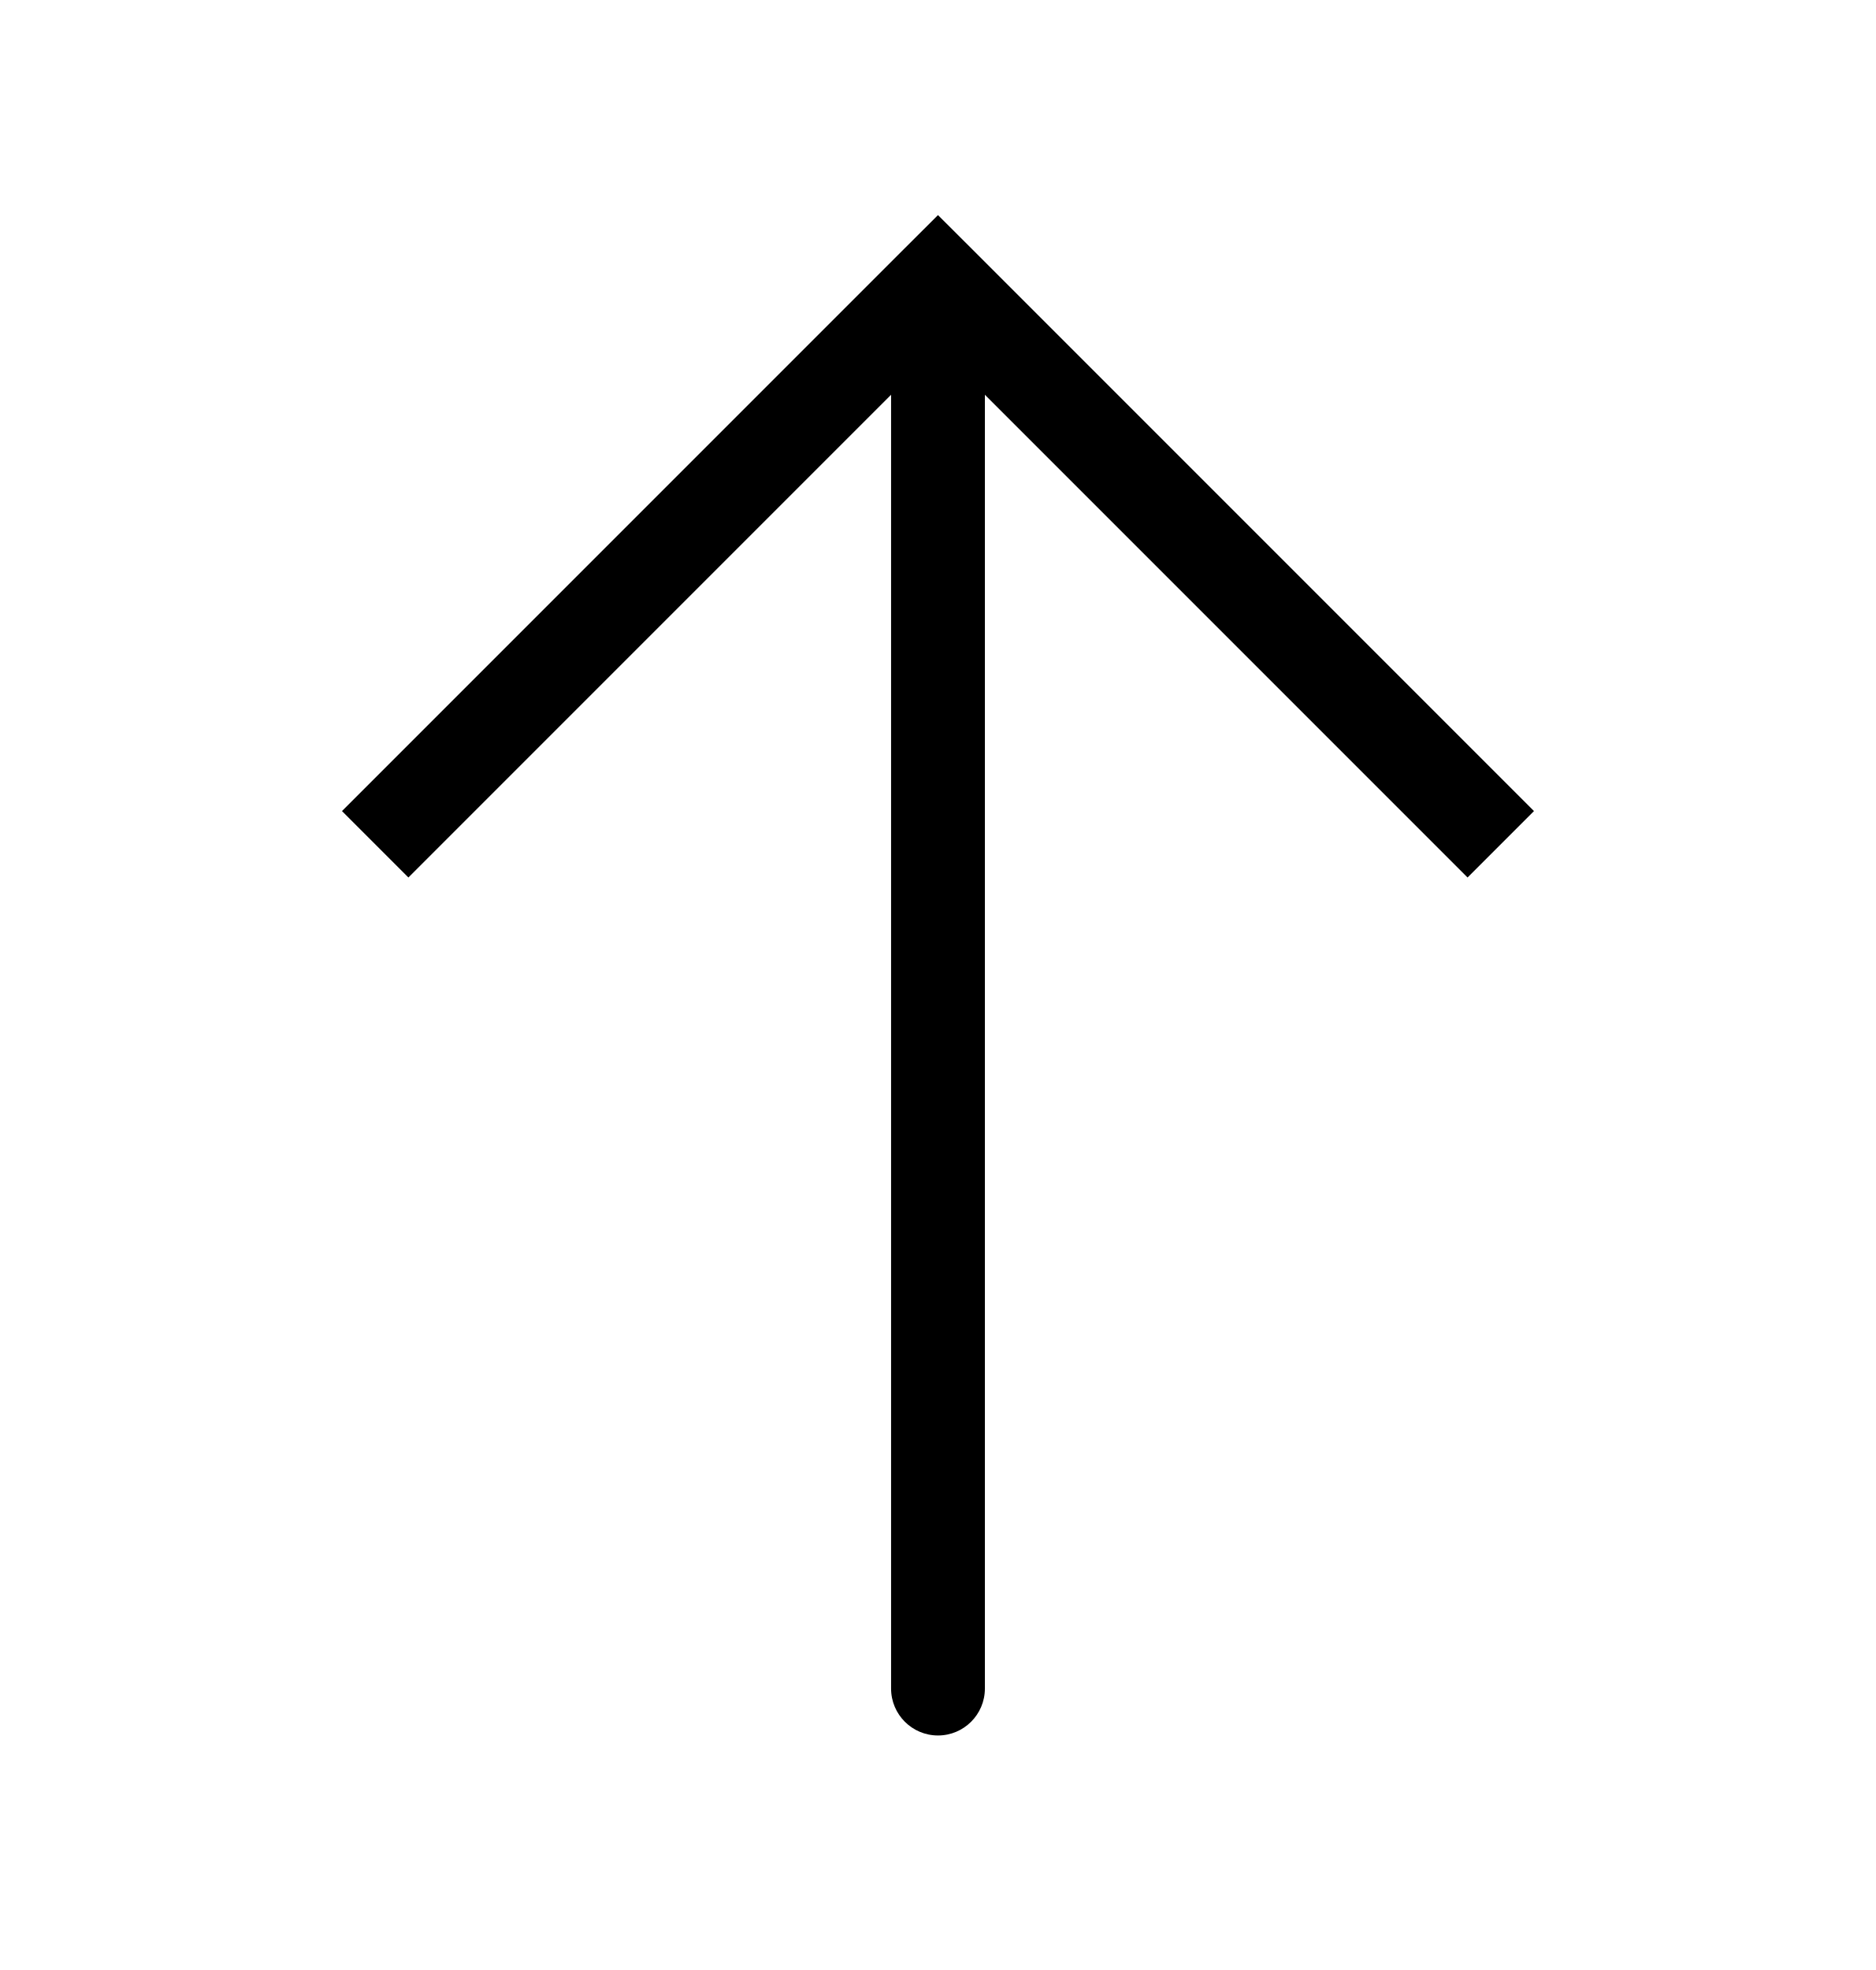
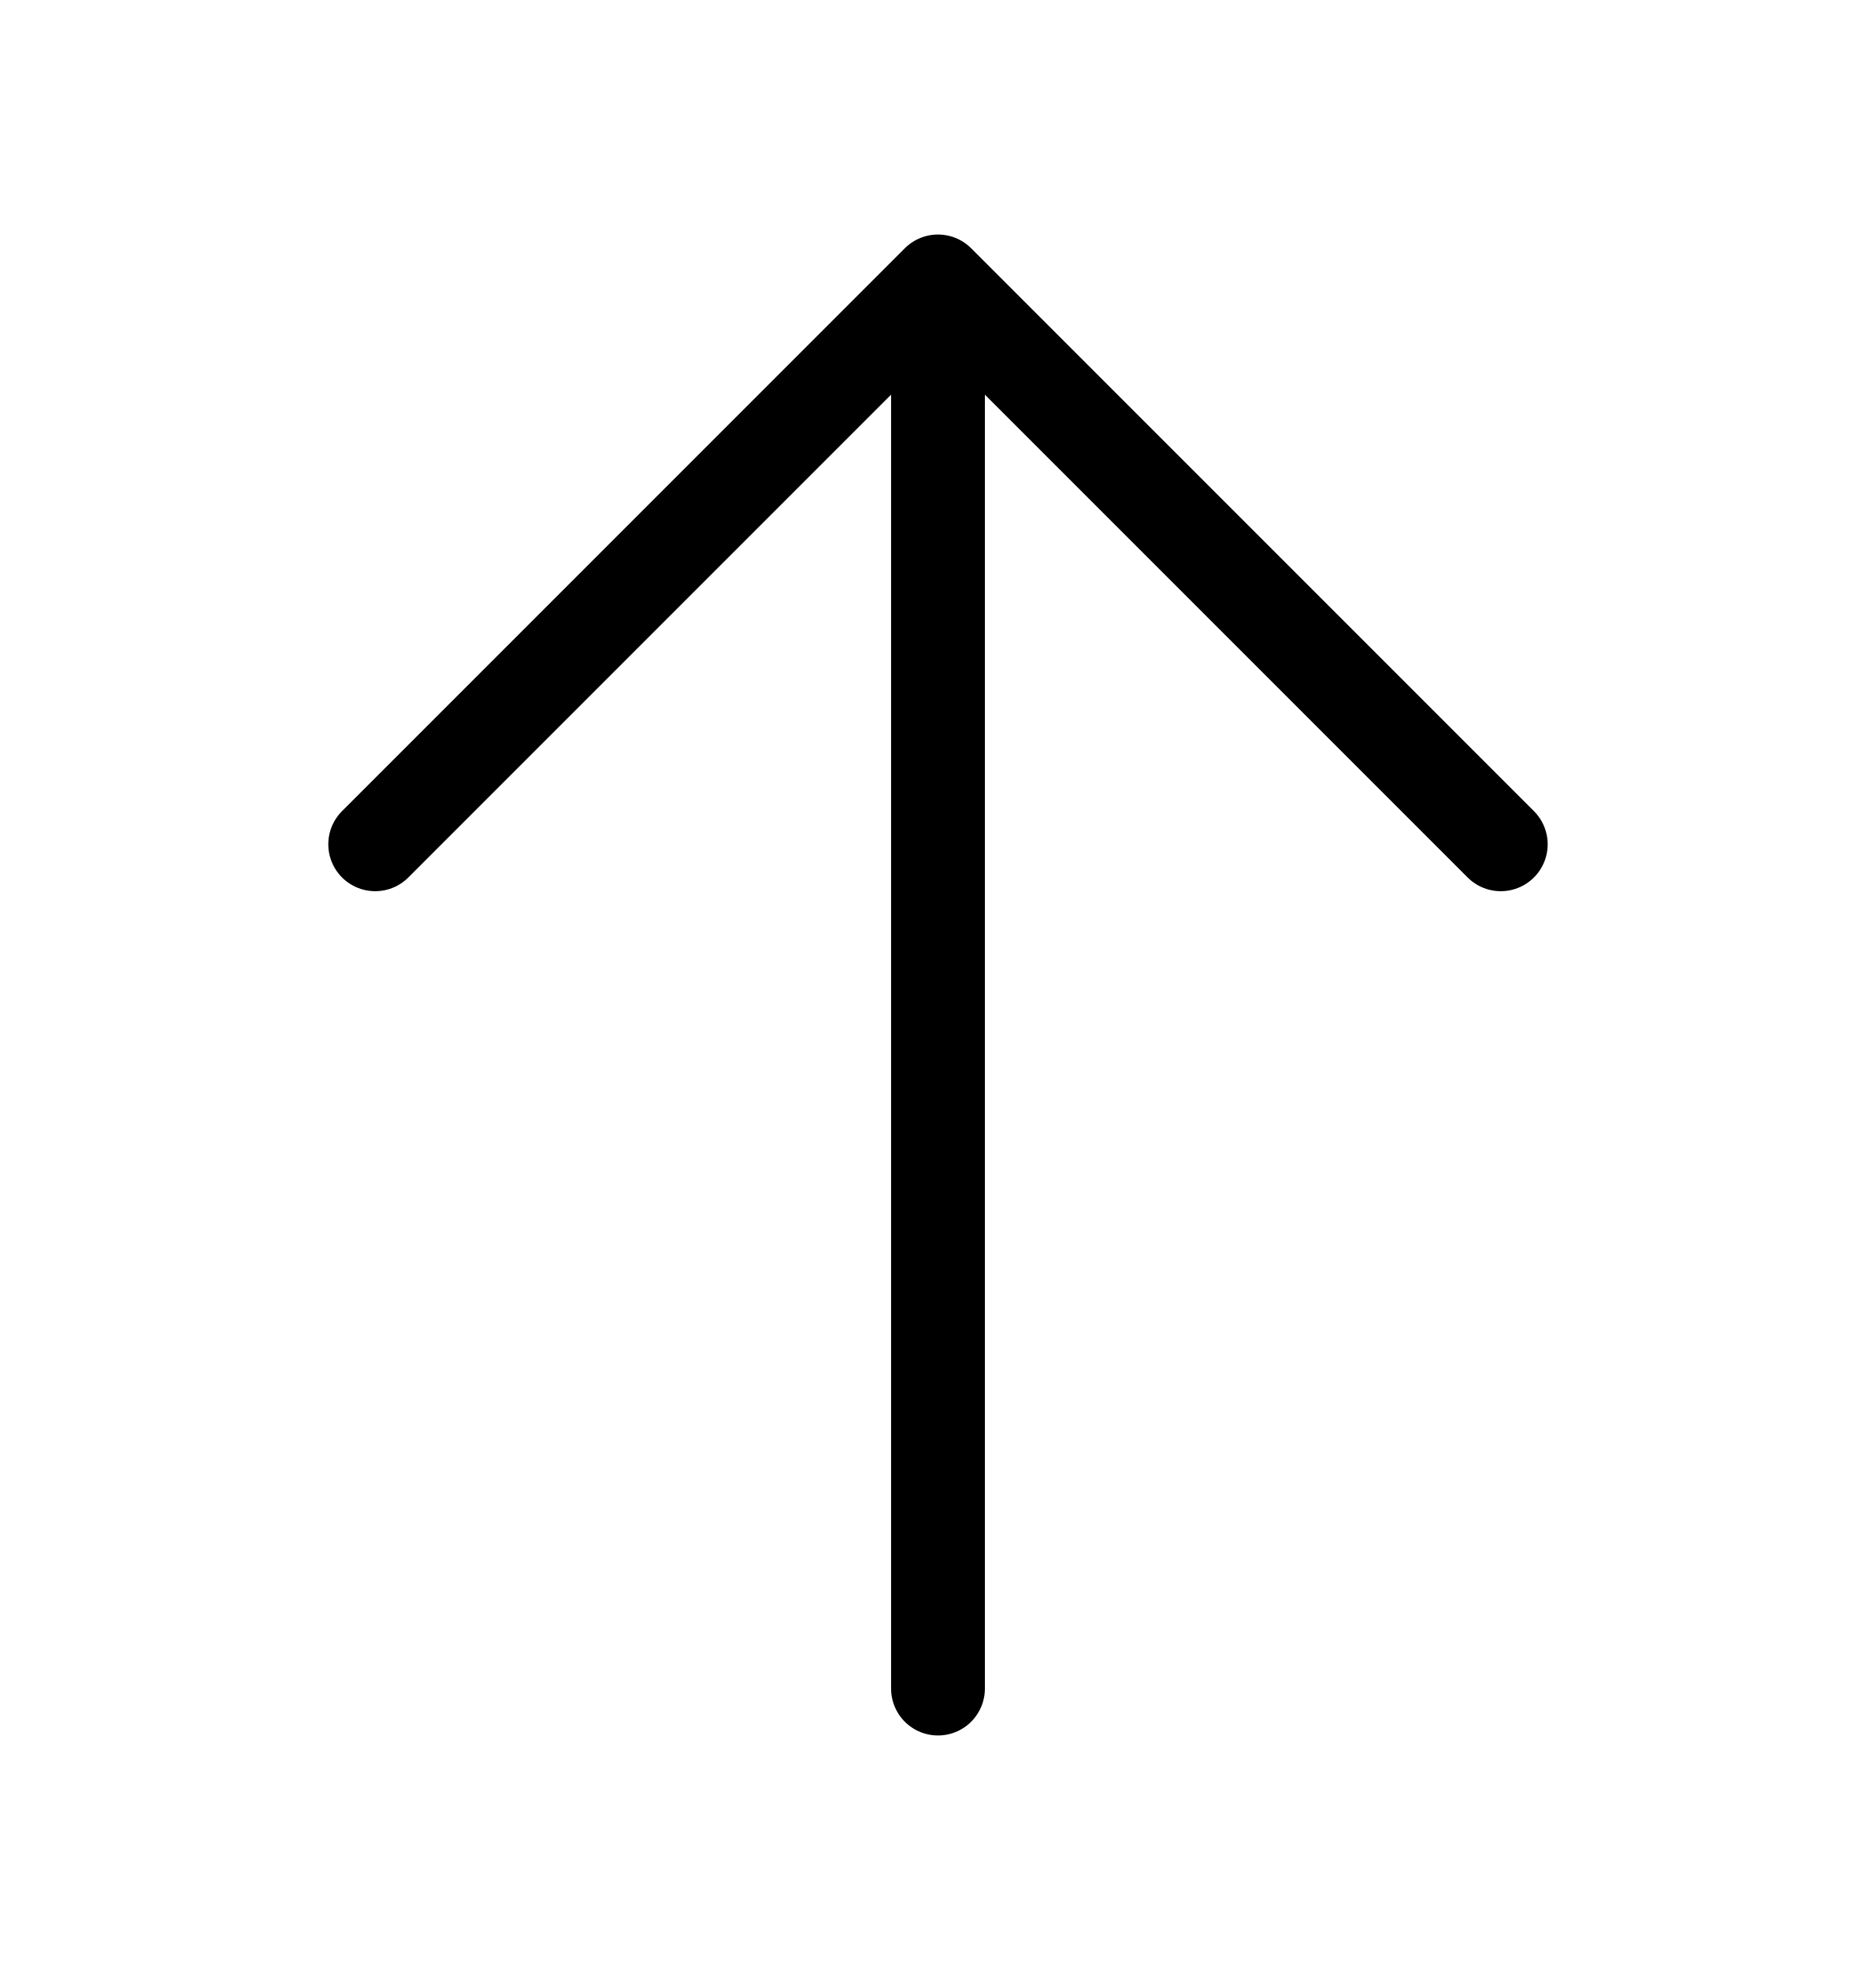
<svg xmlns="http://www.w3.org/2000/svg" width="20" height="21" viewBox="0 0 20 21" fill="none">
-   <path d="M10 3L9.646 2.646L10 2.293L10.354 2.646L10 3ZM10.5 18C10.5 18.276 10.276 18.5 10 18.5C9.724 18.5 9.5 18.276 9.5 18L10.5 18ZM3.646 8.646L9.646 2.646L10.354 3.354L4.354 9.354L3.646 8.646ZM10.354 2.646L16.354 8.646L15.646 9.354L9.646 3.354L10.354 2.646ZM10.5 3L10.5 18L9.5 18L9.5 3L10.5 3Z" fill="#000" />
+   <path d="M4 9L10 3M10 3L16 9M10 3L10 18" stroke="#000" stroke-linecap="round" stroke-linejoin="round" />
</svg>
